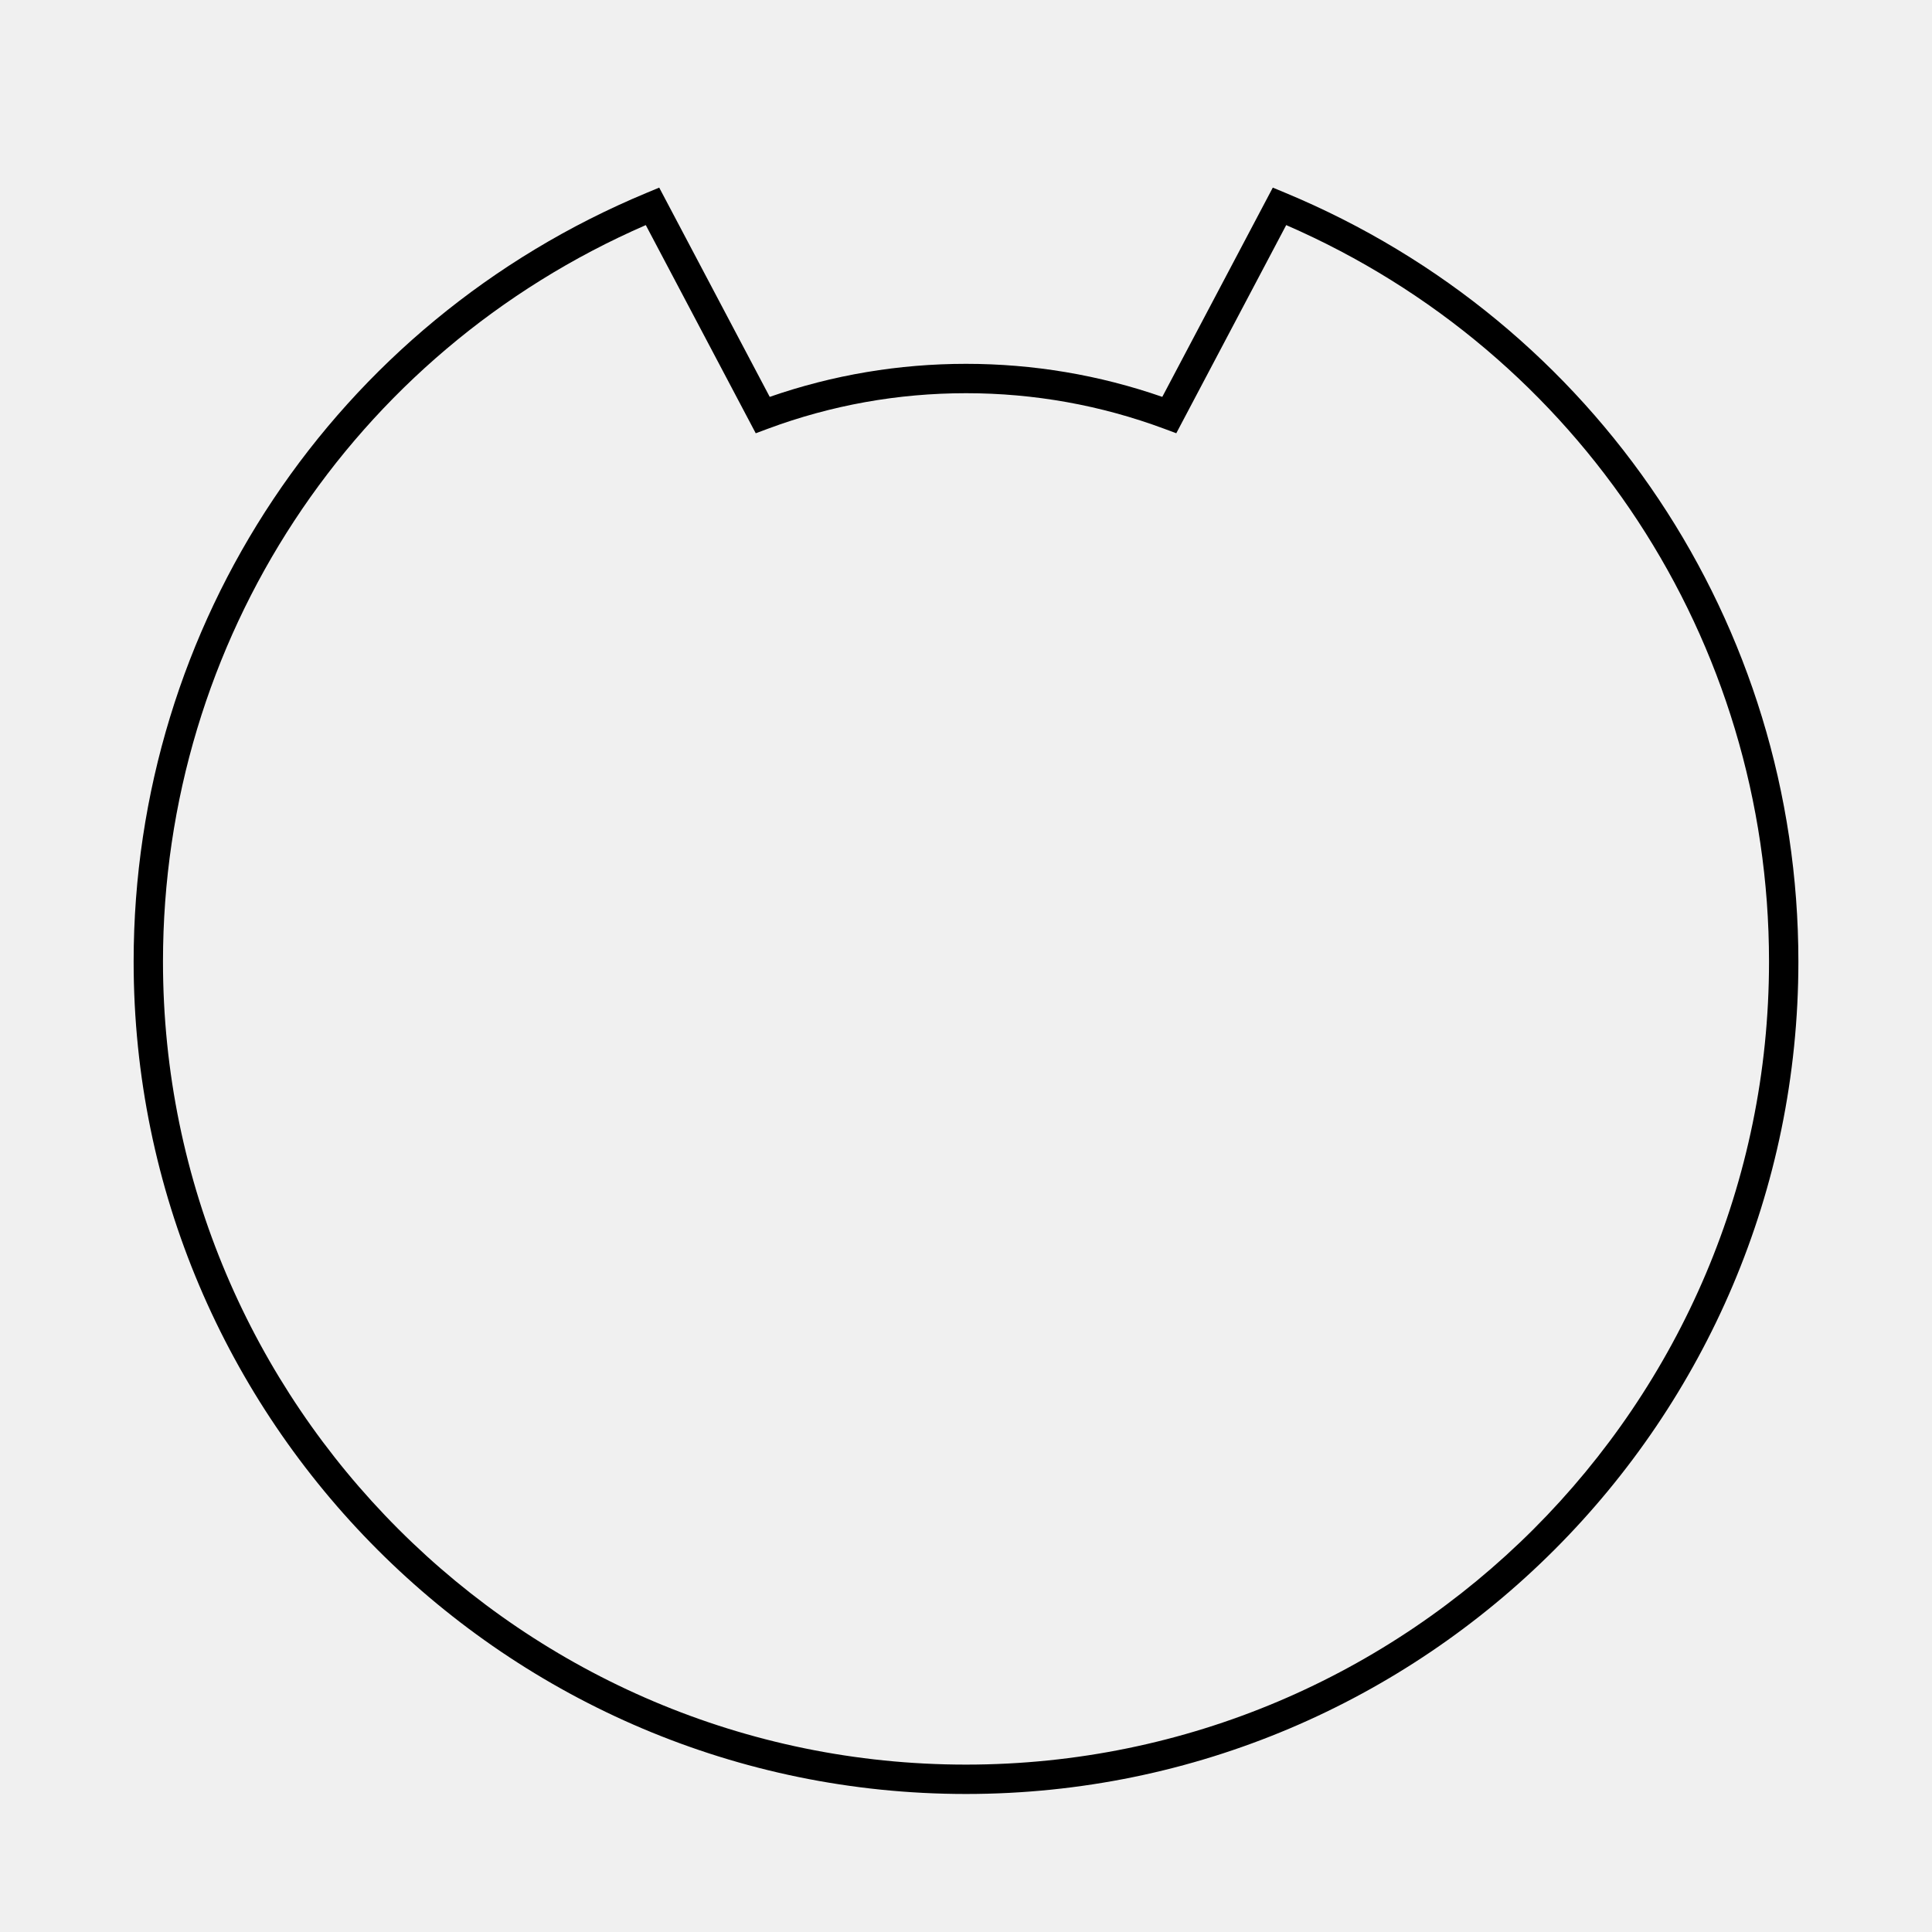
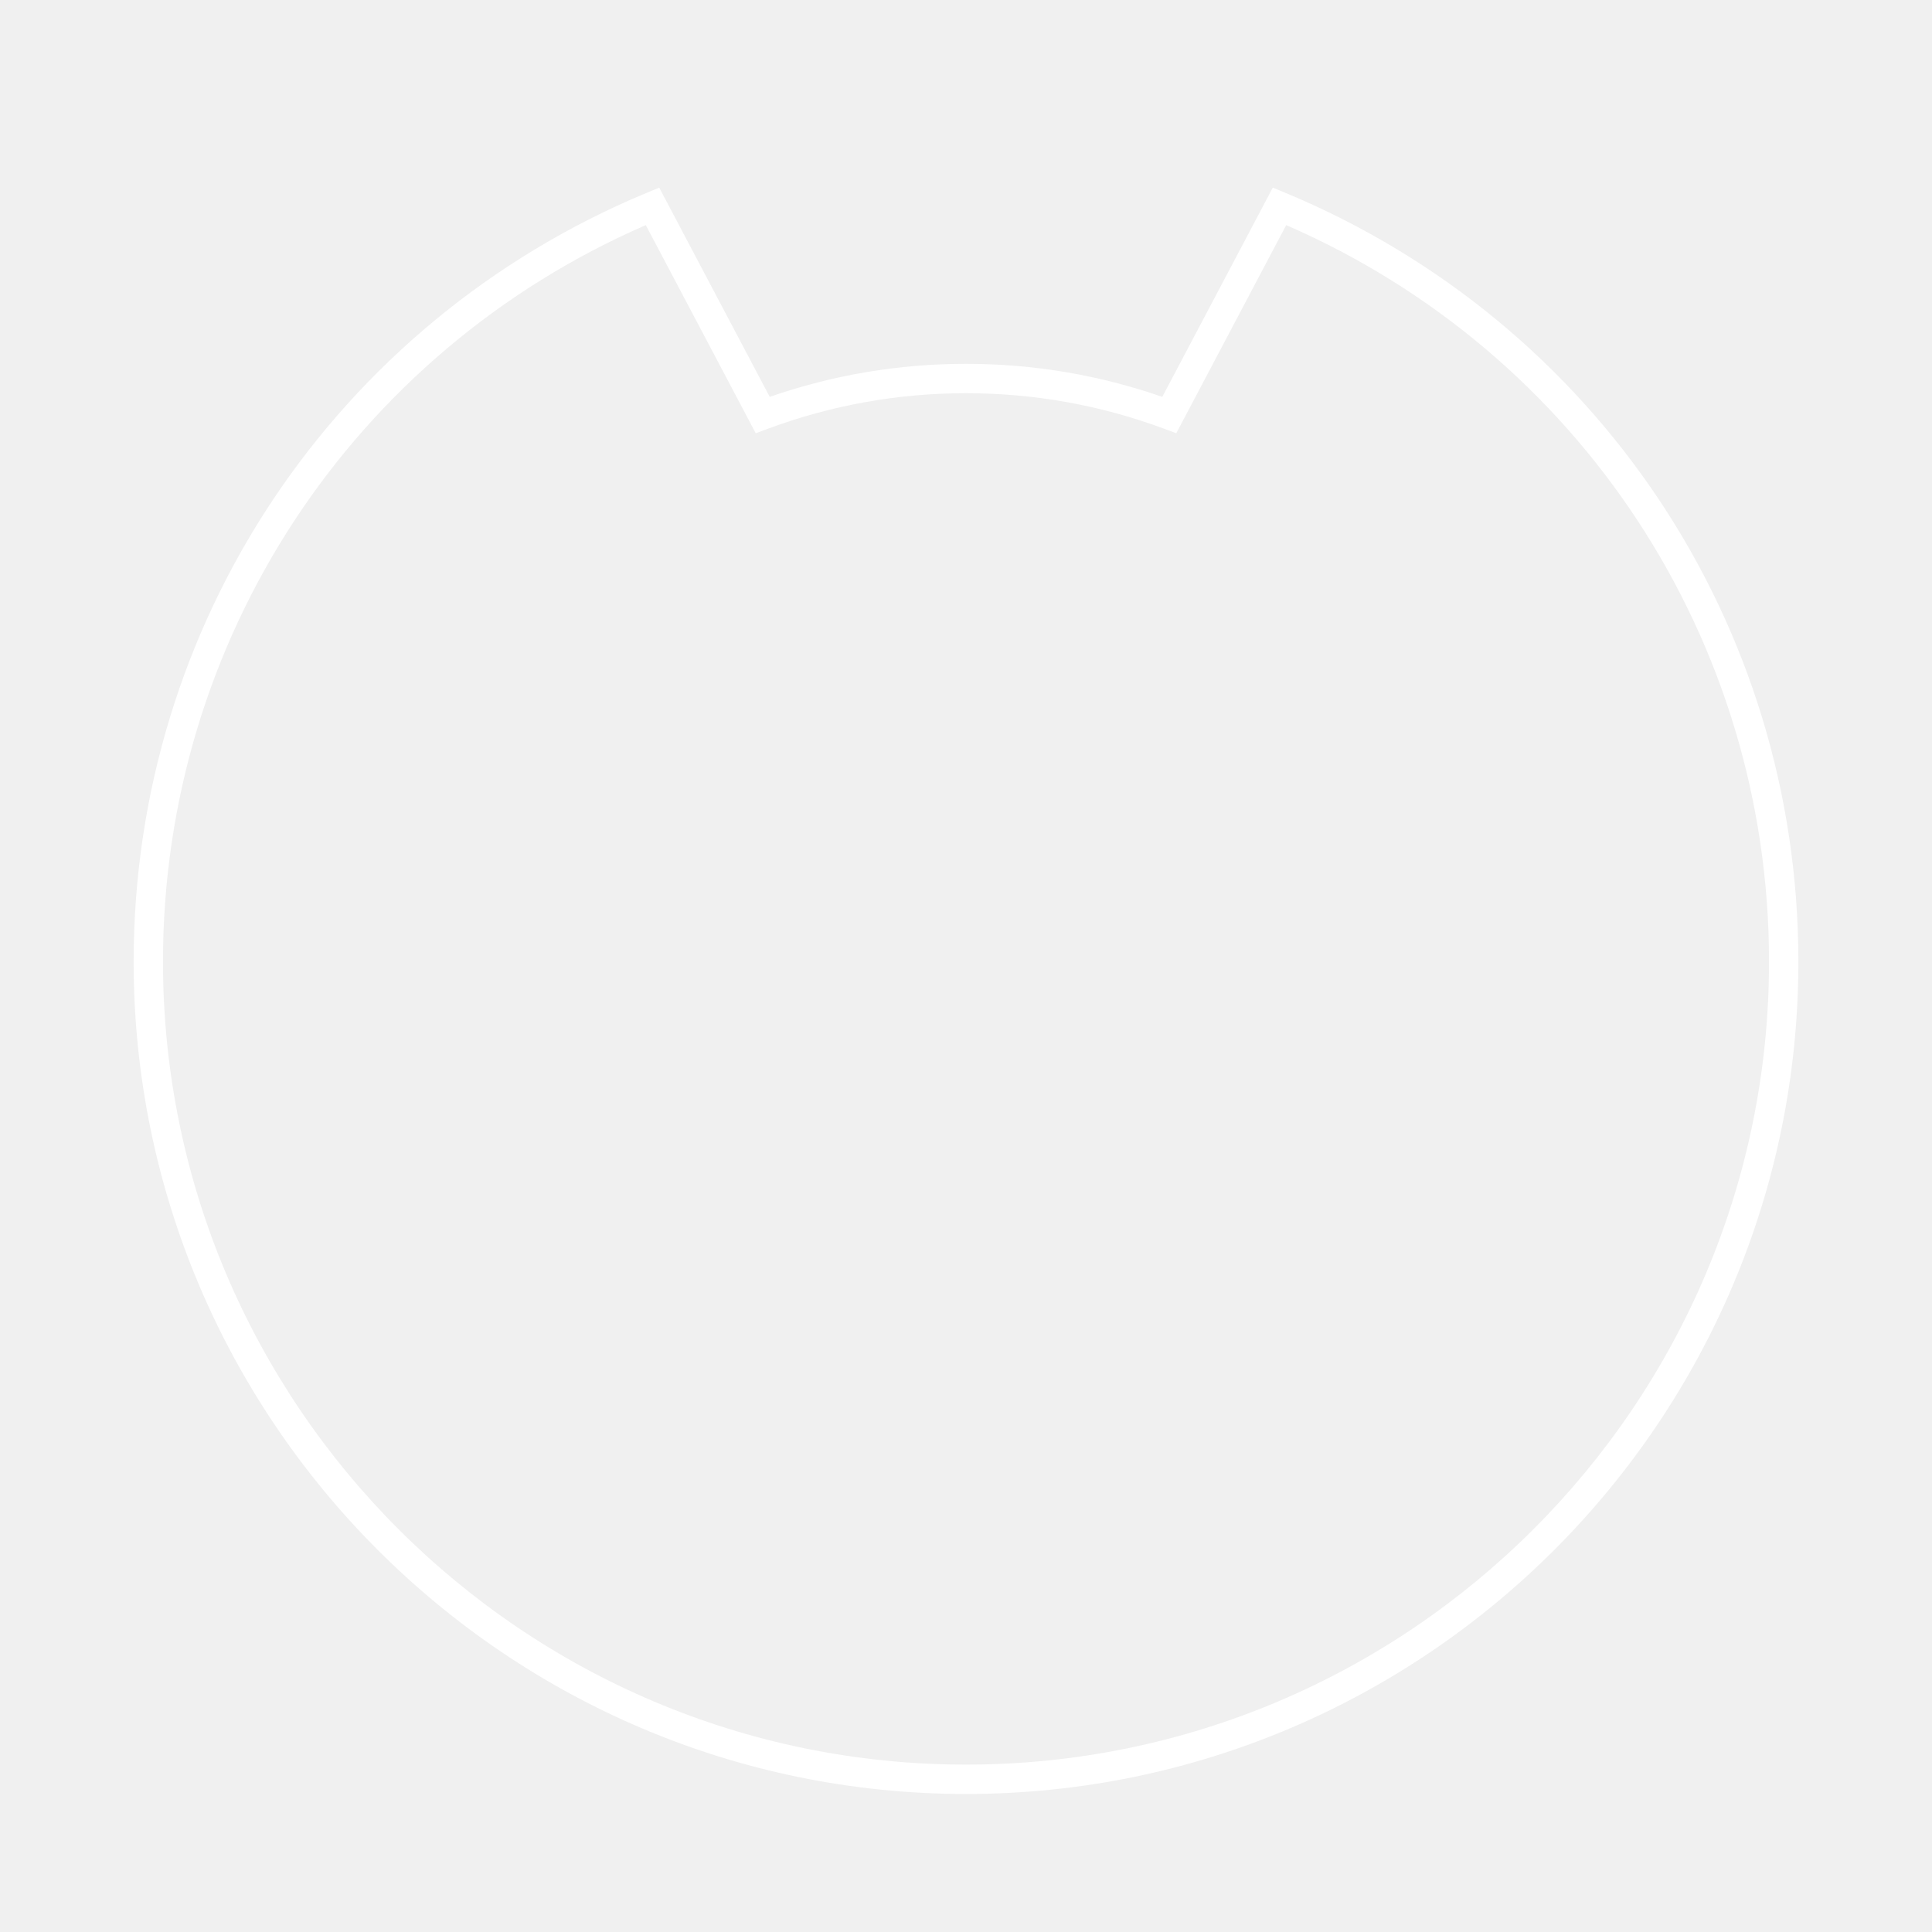
<svg xmlns="http://www.w3.org/2000/svg" version="1.1" id="Layer_1" x="0px" y="0px" viewBox="0 0 100 100" style="enable-background:new 0 0 100 100;" xml:space="preserve">
+   <style type="text/css">
+ 	.st0{fill:#FFFFFF;}
+ </style>
  <g>
-     <path d="M50,92.856c-23.756,0-43.083-19.327-43.083-43.083   c0-17.469,10.427-33.09,26.564-39.796l0.64-0.266l5.72,10.831   C43.105,19.407,46.519,18.832,50,18.832s6.896,0.575,10.16,1.71l5.72-10.831   l0.64,0.266c16.137,6.706,26.564,22.327,26.564,39.796   C93.083,73.529,73.756,92.856,50,92.856z M33.426,11.651   C18.223,18.264,8.436,33.152,8.436,49.773c0,22.918,18.645,41.563,41.564,41.563   s41.564-18.645,41.564-41.563c0-16.622-9.786-31.51-24.99-38.122l-5.69,10.774   l-0.625-0.233C56.975,20.971,53.524,20.352,50,20.352   c-3.523,0-6.975,0.62-10.258,1.841l-0.625,0.233L33.426,11.651z" />
+     <path class="st0" d="M50,92.856c-23.756,0-43.083-19.327-43.083-43.083   c0-17.469,10.427-33.09,26.564-39.796l0.64-0.266l5.72,10.831   C43.105,19.407,46.519,18.832,50,18.832s6.896,0.575,10.16,1.71l5.72-10.831   l0.64,0.266c16.137,6.706,26.564,22.327,26.564,39.796   C93.083,73.529,73.756,92.856,50,92.856z M33.426,11.651   C18.223,18.264,8.436,33.152,8.436,49.773c0,22.918,18.645,41.563,41.564,41.563   s41.564-18.645,41.564-41.563c0-16.622-9.786-31.51-24.99-38.122l-5.69,10.774   l-0.625-0.233C56.975,20.971,53.524,20.352,50,20.352   c-3.523,0-6.975,0.62-10.258,1.841l-0.625,0.233L33.426,11.651z" />
  </g>
</svg>
